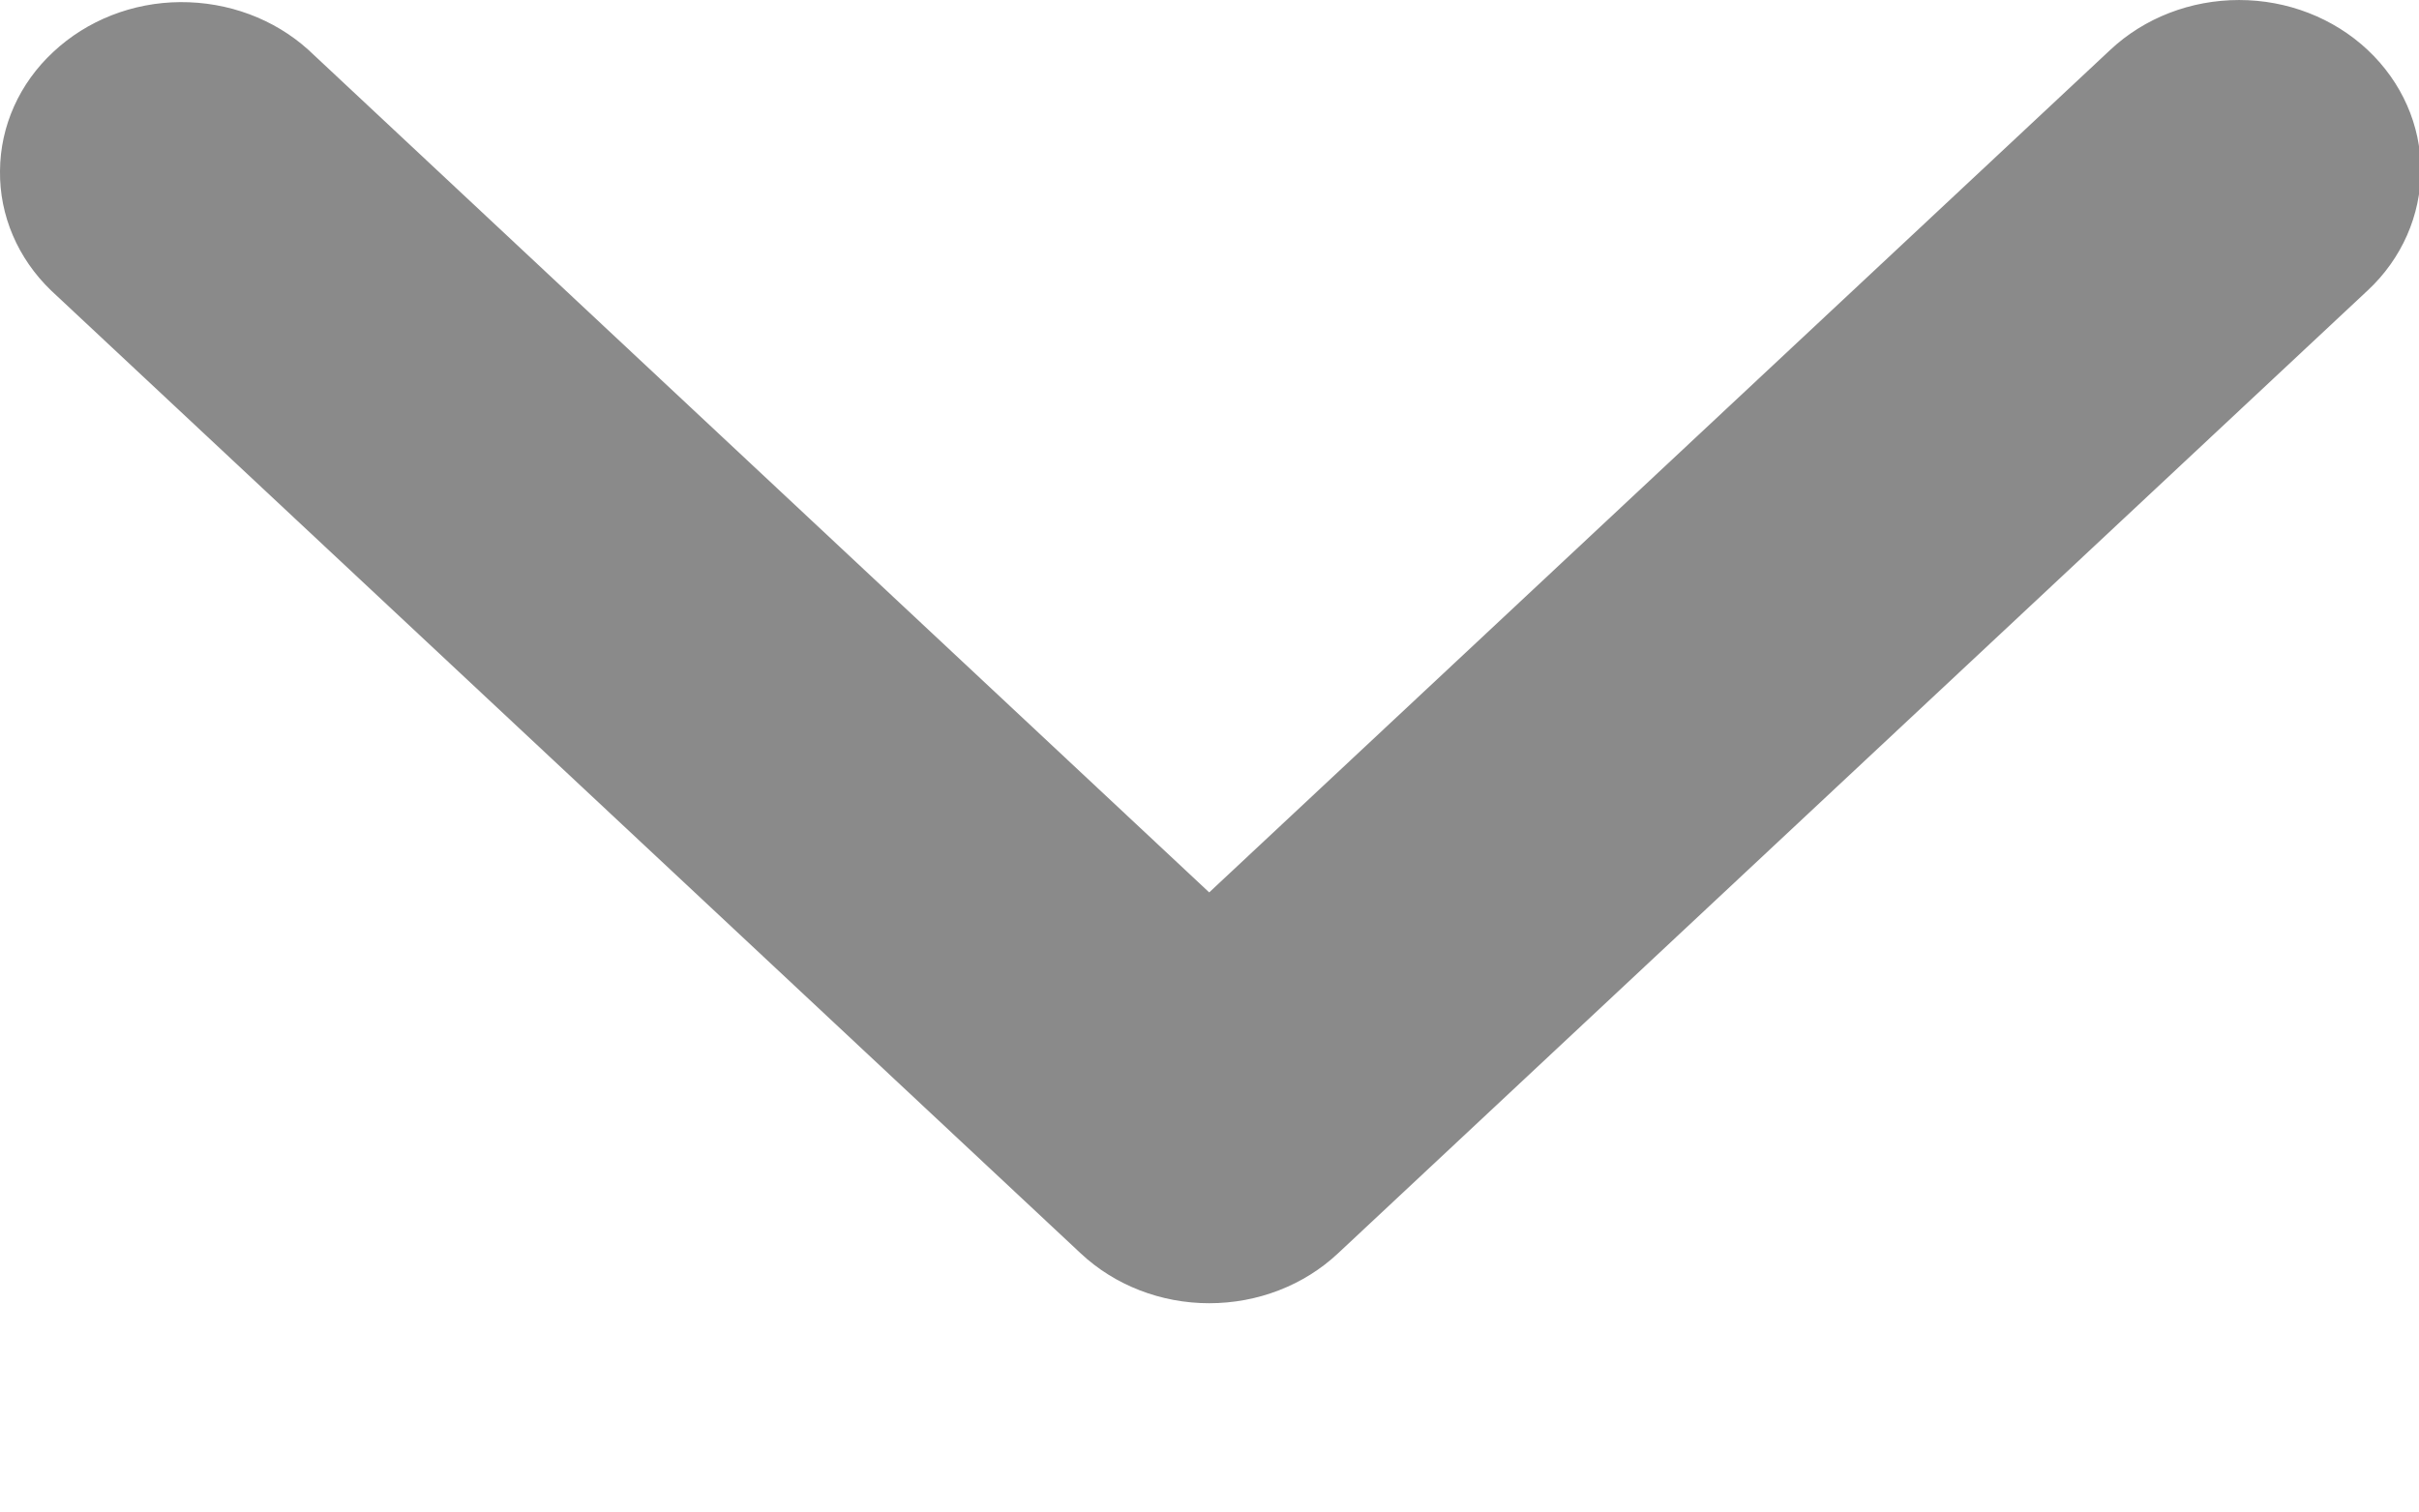
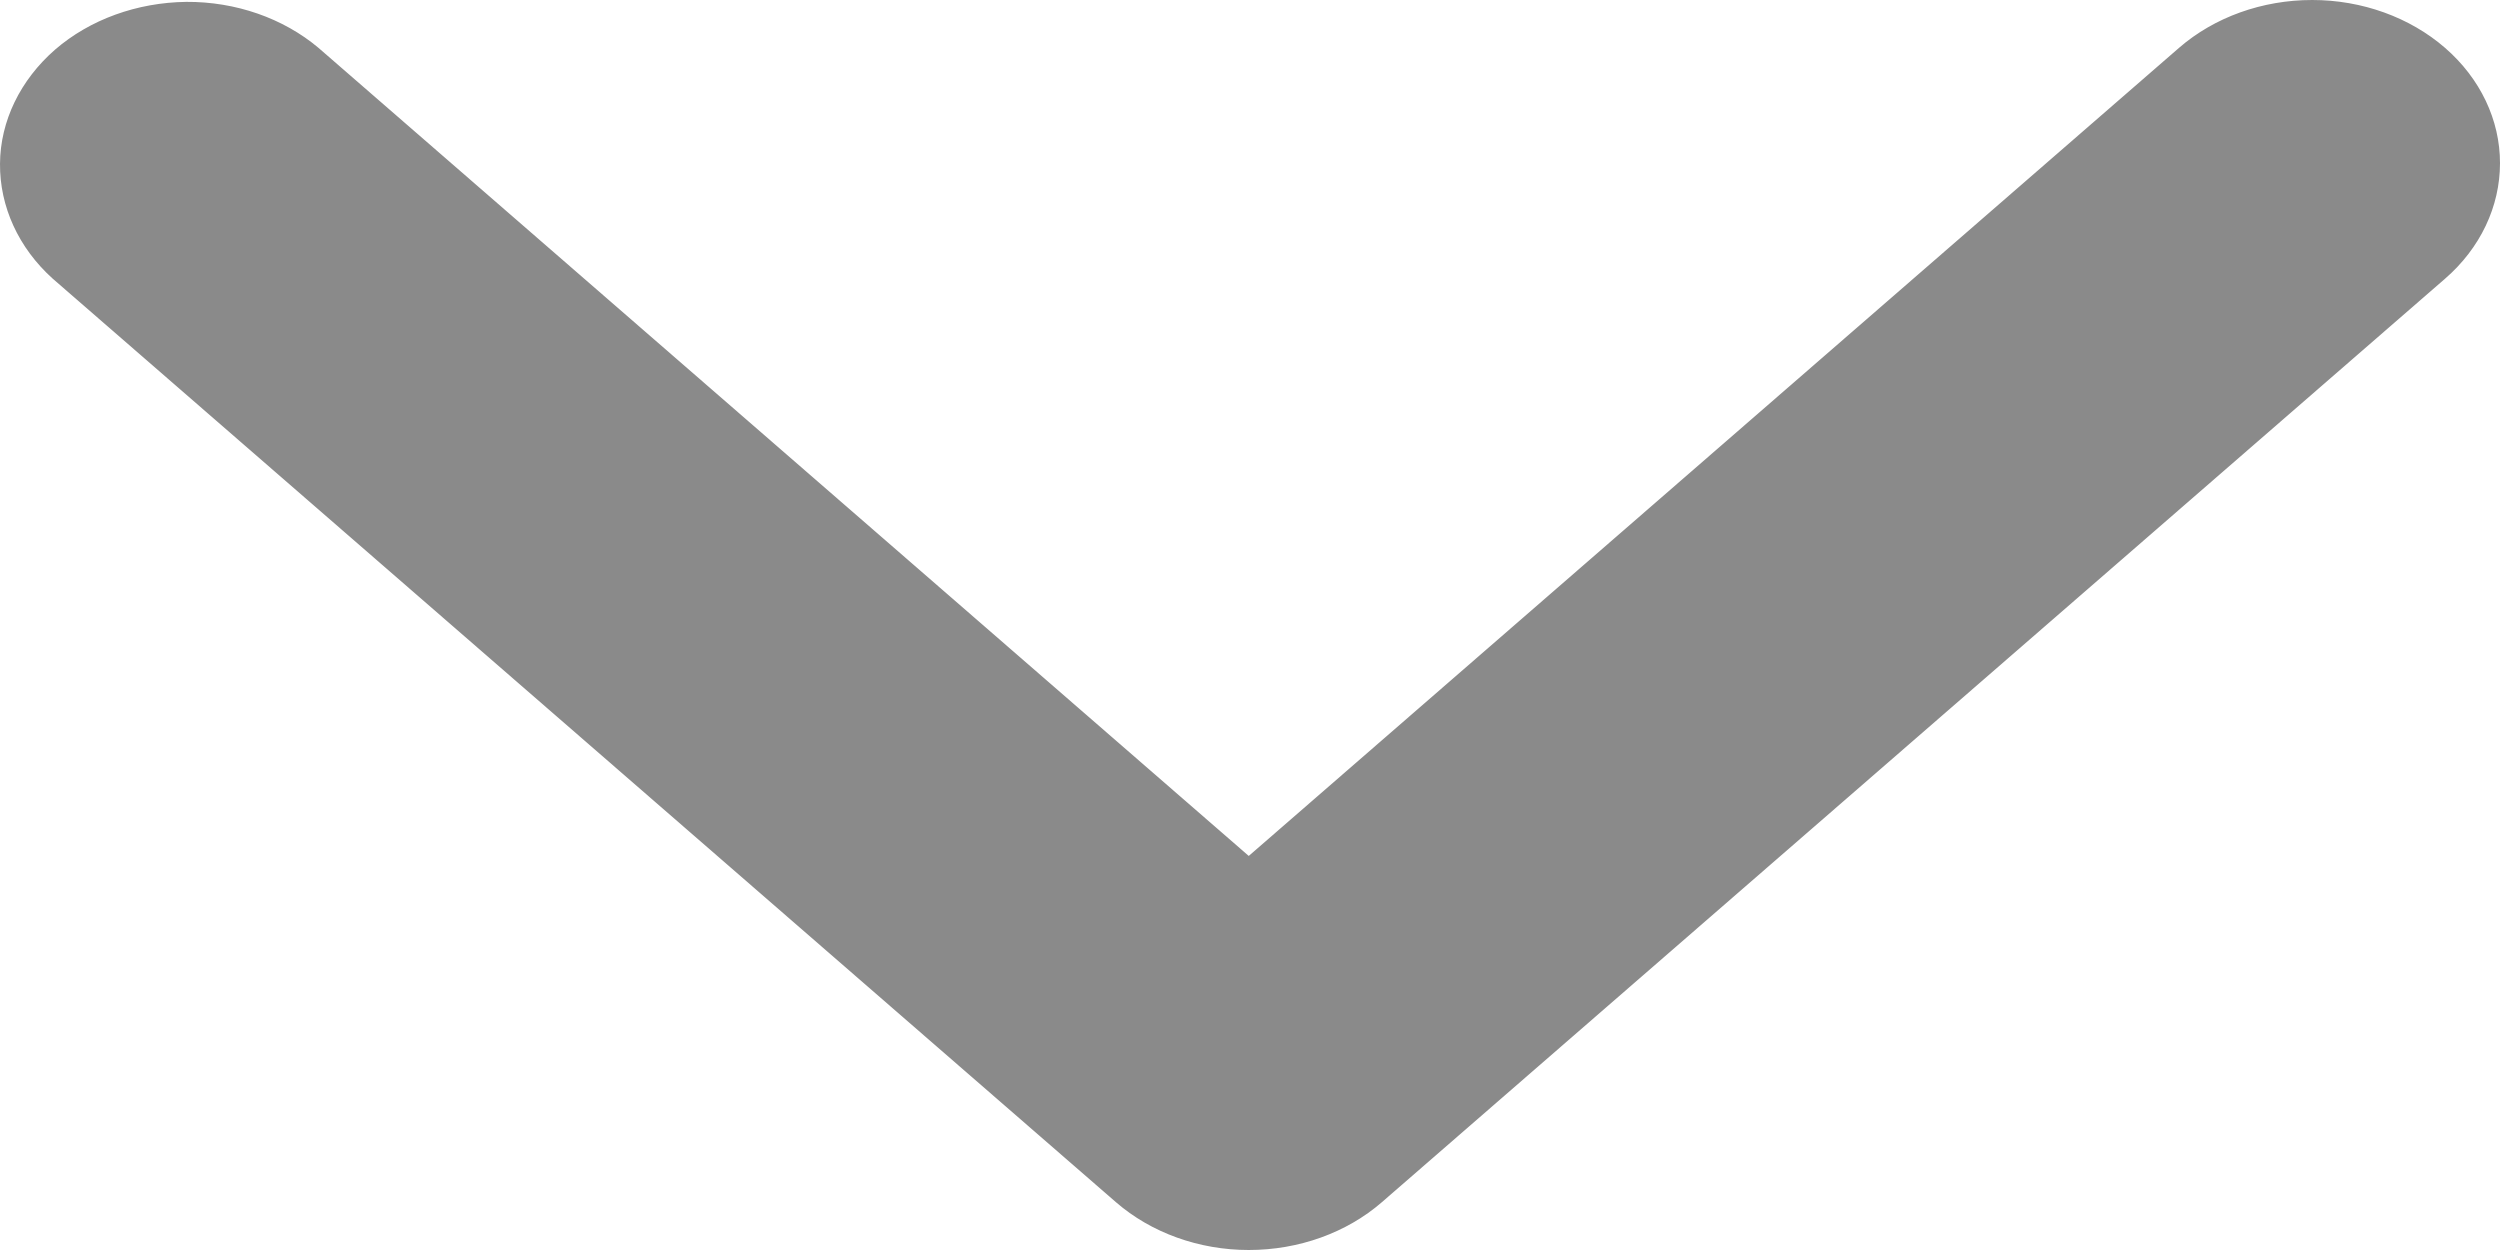
- <svg xmlns="http://www.w3.org/2000/svg" width="8" height="5" viewBox="0 0 8 5" fill="none">
-   <path d="M7.83 0.165C7.717 0.059 7.564 4.95524e-05 7.405 4.95385e-05C7.245 4.95245e-05 7.092 0.059 6.979 0.165L3.999 2.952L1.02 0.165C0.906 0.062 0.754 0.006 0.596 0.007C0.439 0.008 0.288 0.067 0.176 0.172C0.064 0.276 0.001 0.417 -0 0.565C-0.002 0.713 0.059 0.855 0.169 0.961L3.574 4.146C3.687 4.252 3.84 4.311 3.999 4.311C4.159 4.311 4.312 4.252 4.425 4.146L7.83 0.961C7.943 0.856 8.006 0.712 8.006 0.563C8.006 0.414 7.943 0.271 7.83 0.165Z" fill="#8A8A8A" />
+ <svg xmlns="http://www.w3.org/2000/svg" width="8" height="4" viewBox="0 0 8 4" fill="none">
+   <path d="M7.824 0.153C7.711 0.055 7.558 6.7708e-07 7.399 6.633e-07C7.239 6.49521e-07 7.086 0.055 6.973 0.153L3.996 2.739L1.019 0.153C0.906 0.058 0.754 0.005 0.596 0.006C0.439 0.008 0.288 0.062 0.176 0.159C0.065 0.256 0.001 0.387 2.31956e-05 0.524C-0.001 0.661 0.059 0.793 0.169 0.892L3.571 3.847C3.684 3.945 3.837 4 3.996 4C4.156 4 4.309 3.945 4.422 3.847L7.824 0.892C7.937 0.794 8 0.661 8 0.522C8 0.384 7.937 0.251 7.824 0.153Z" fill="#8A8A8A" />
</svg>
